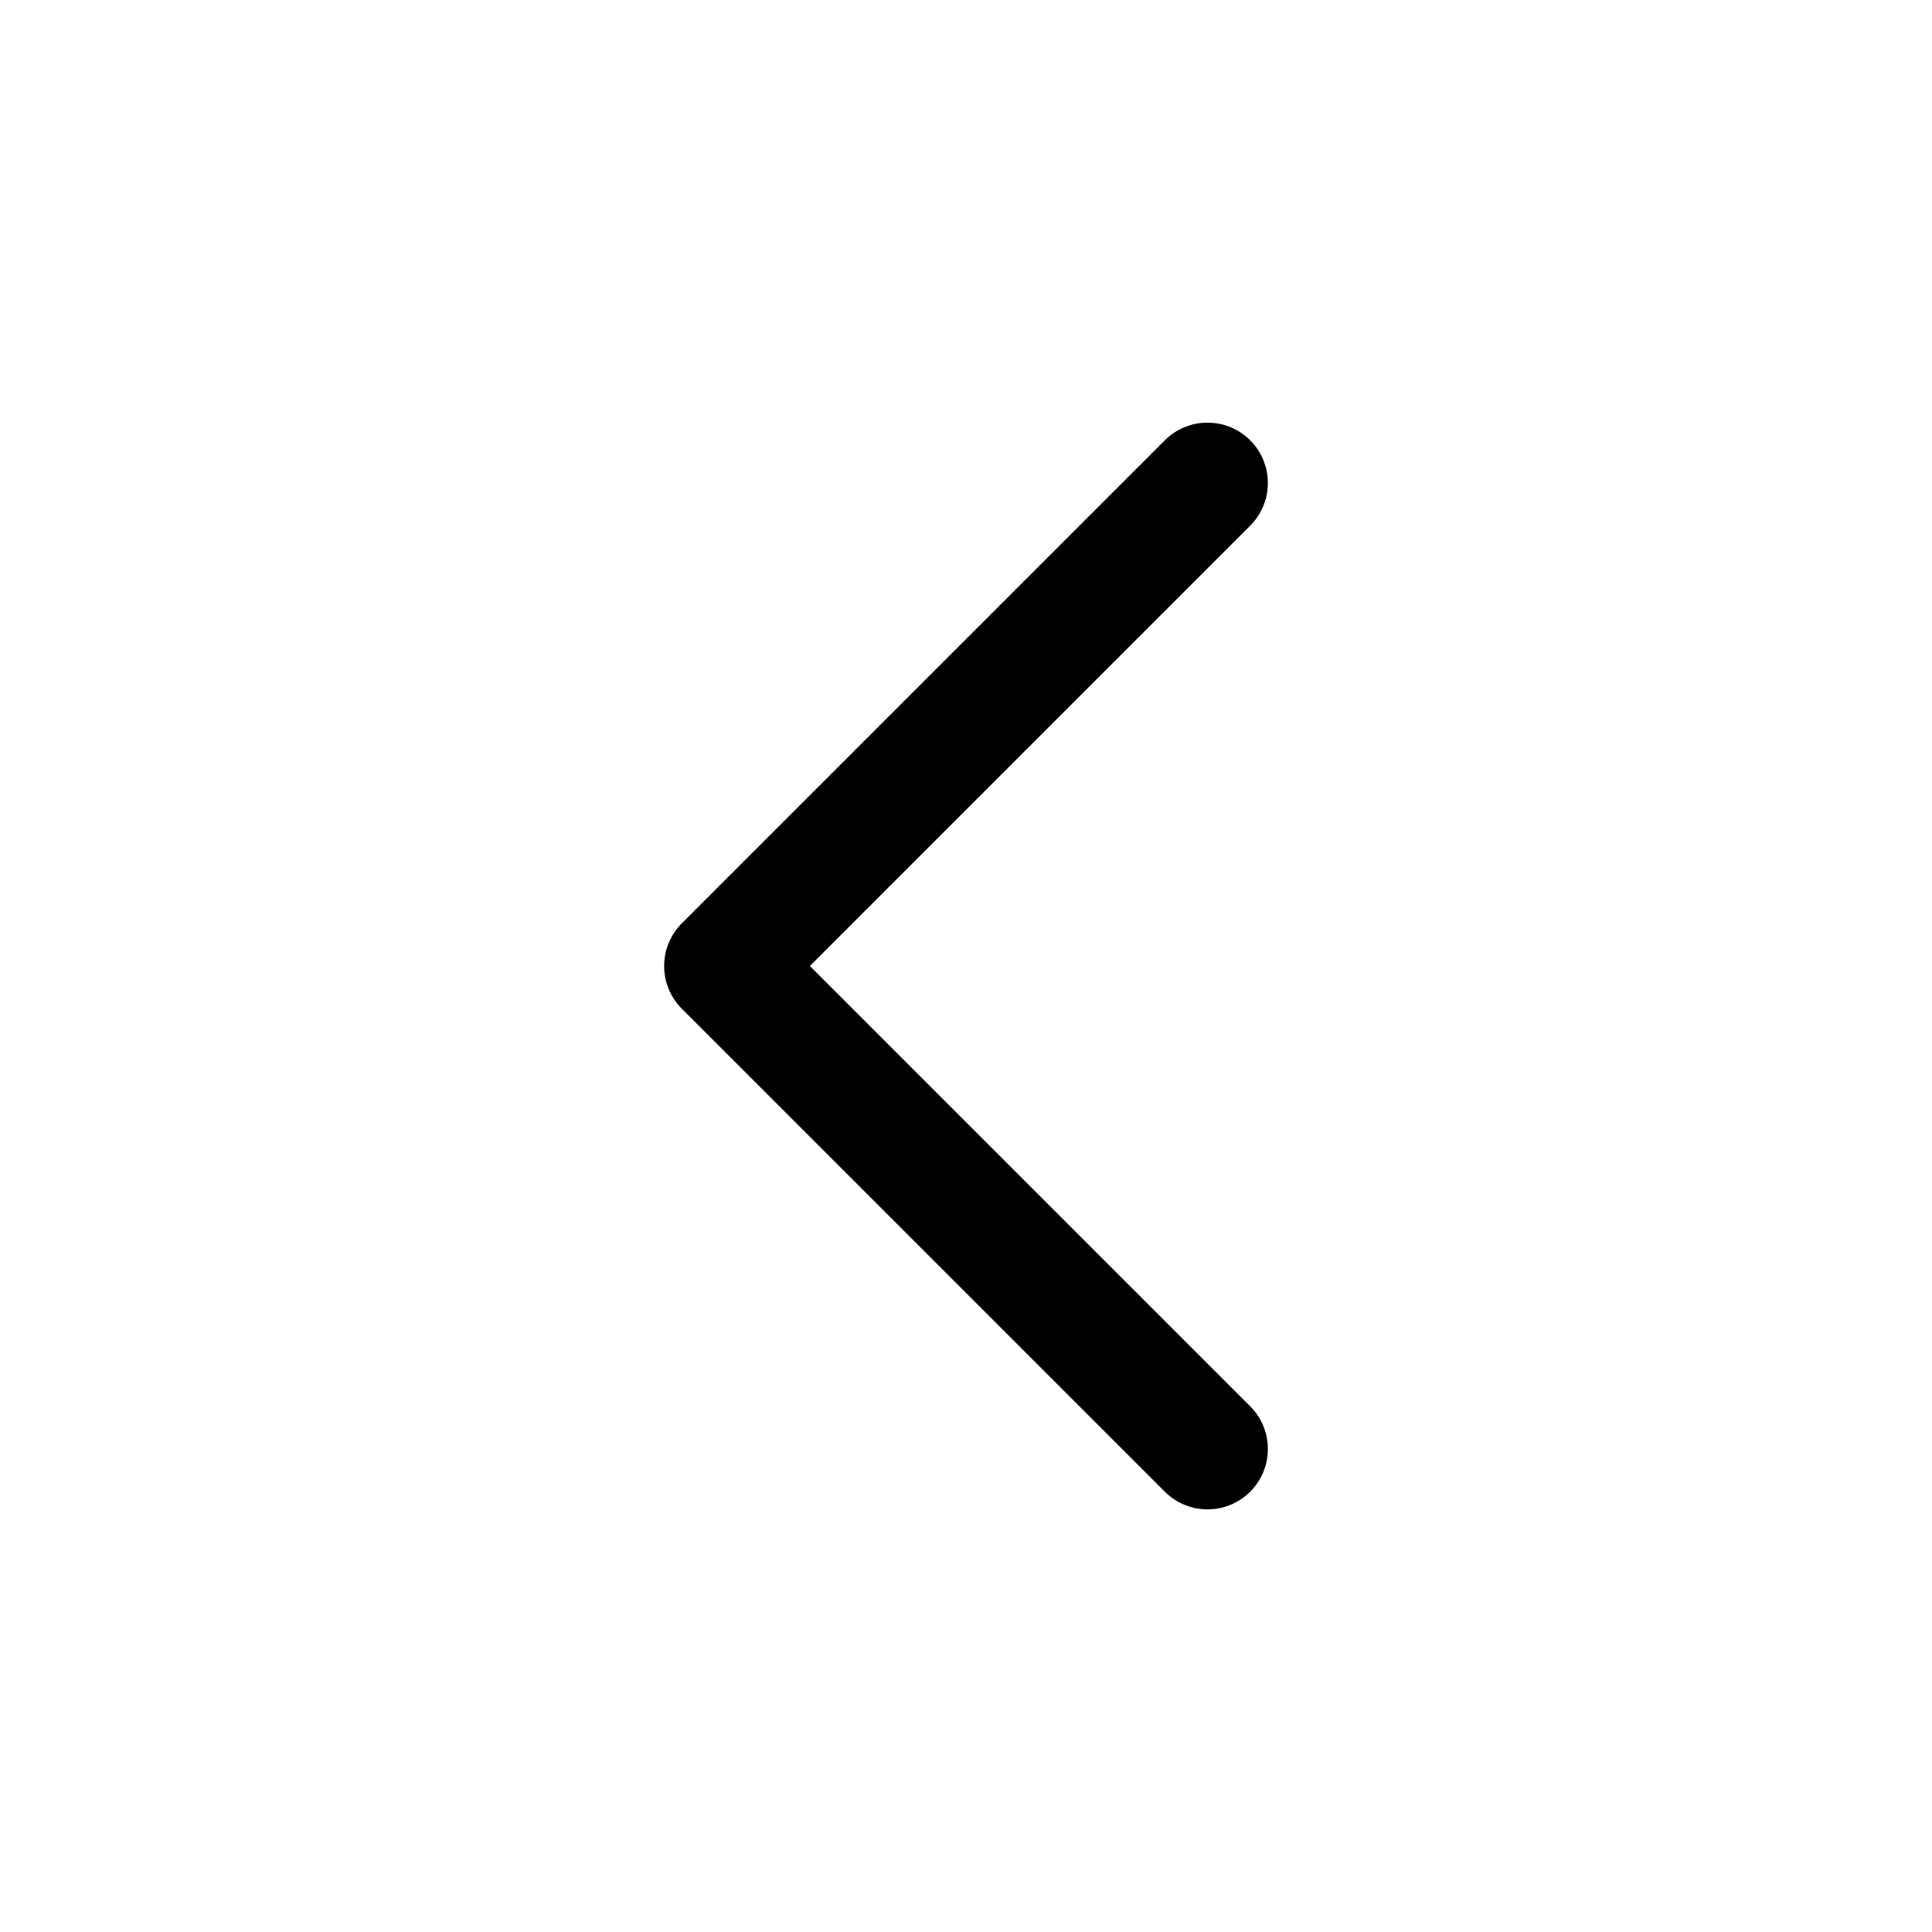
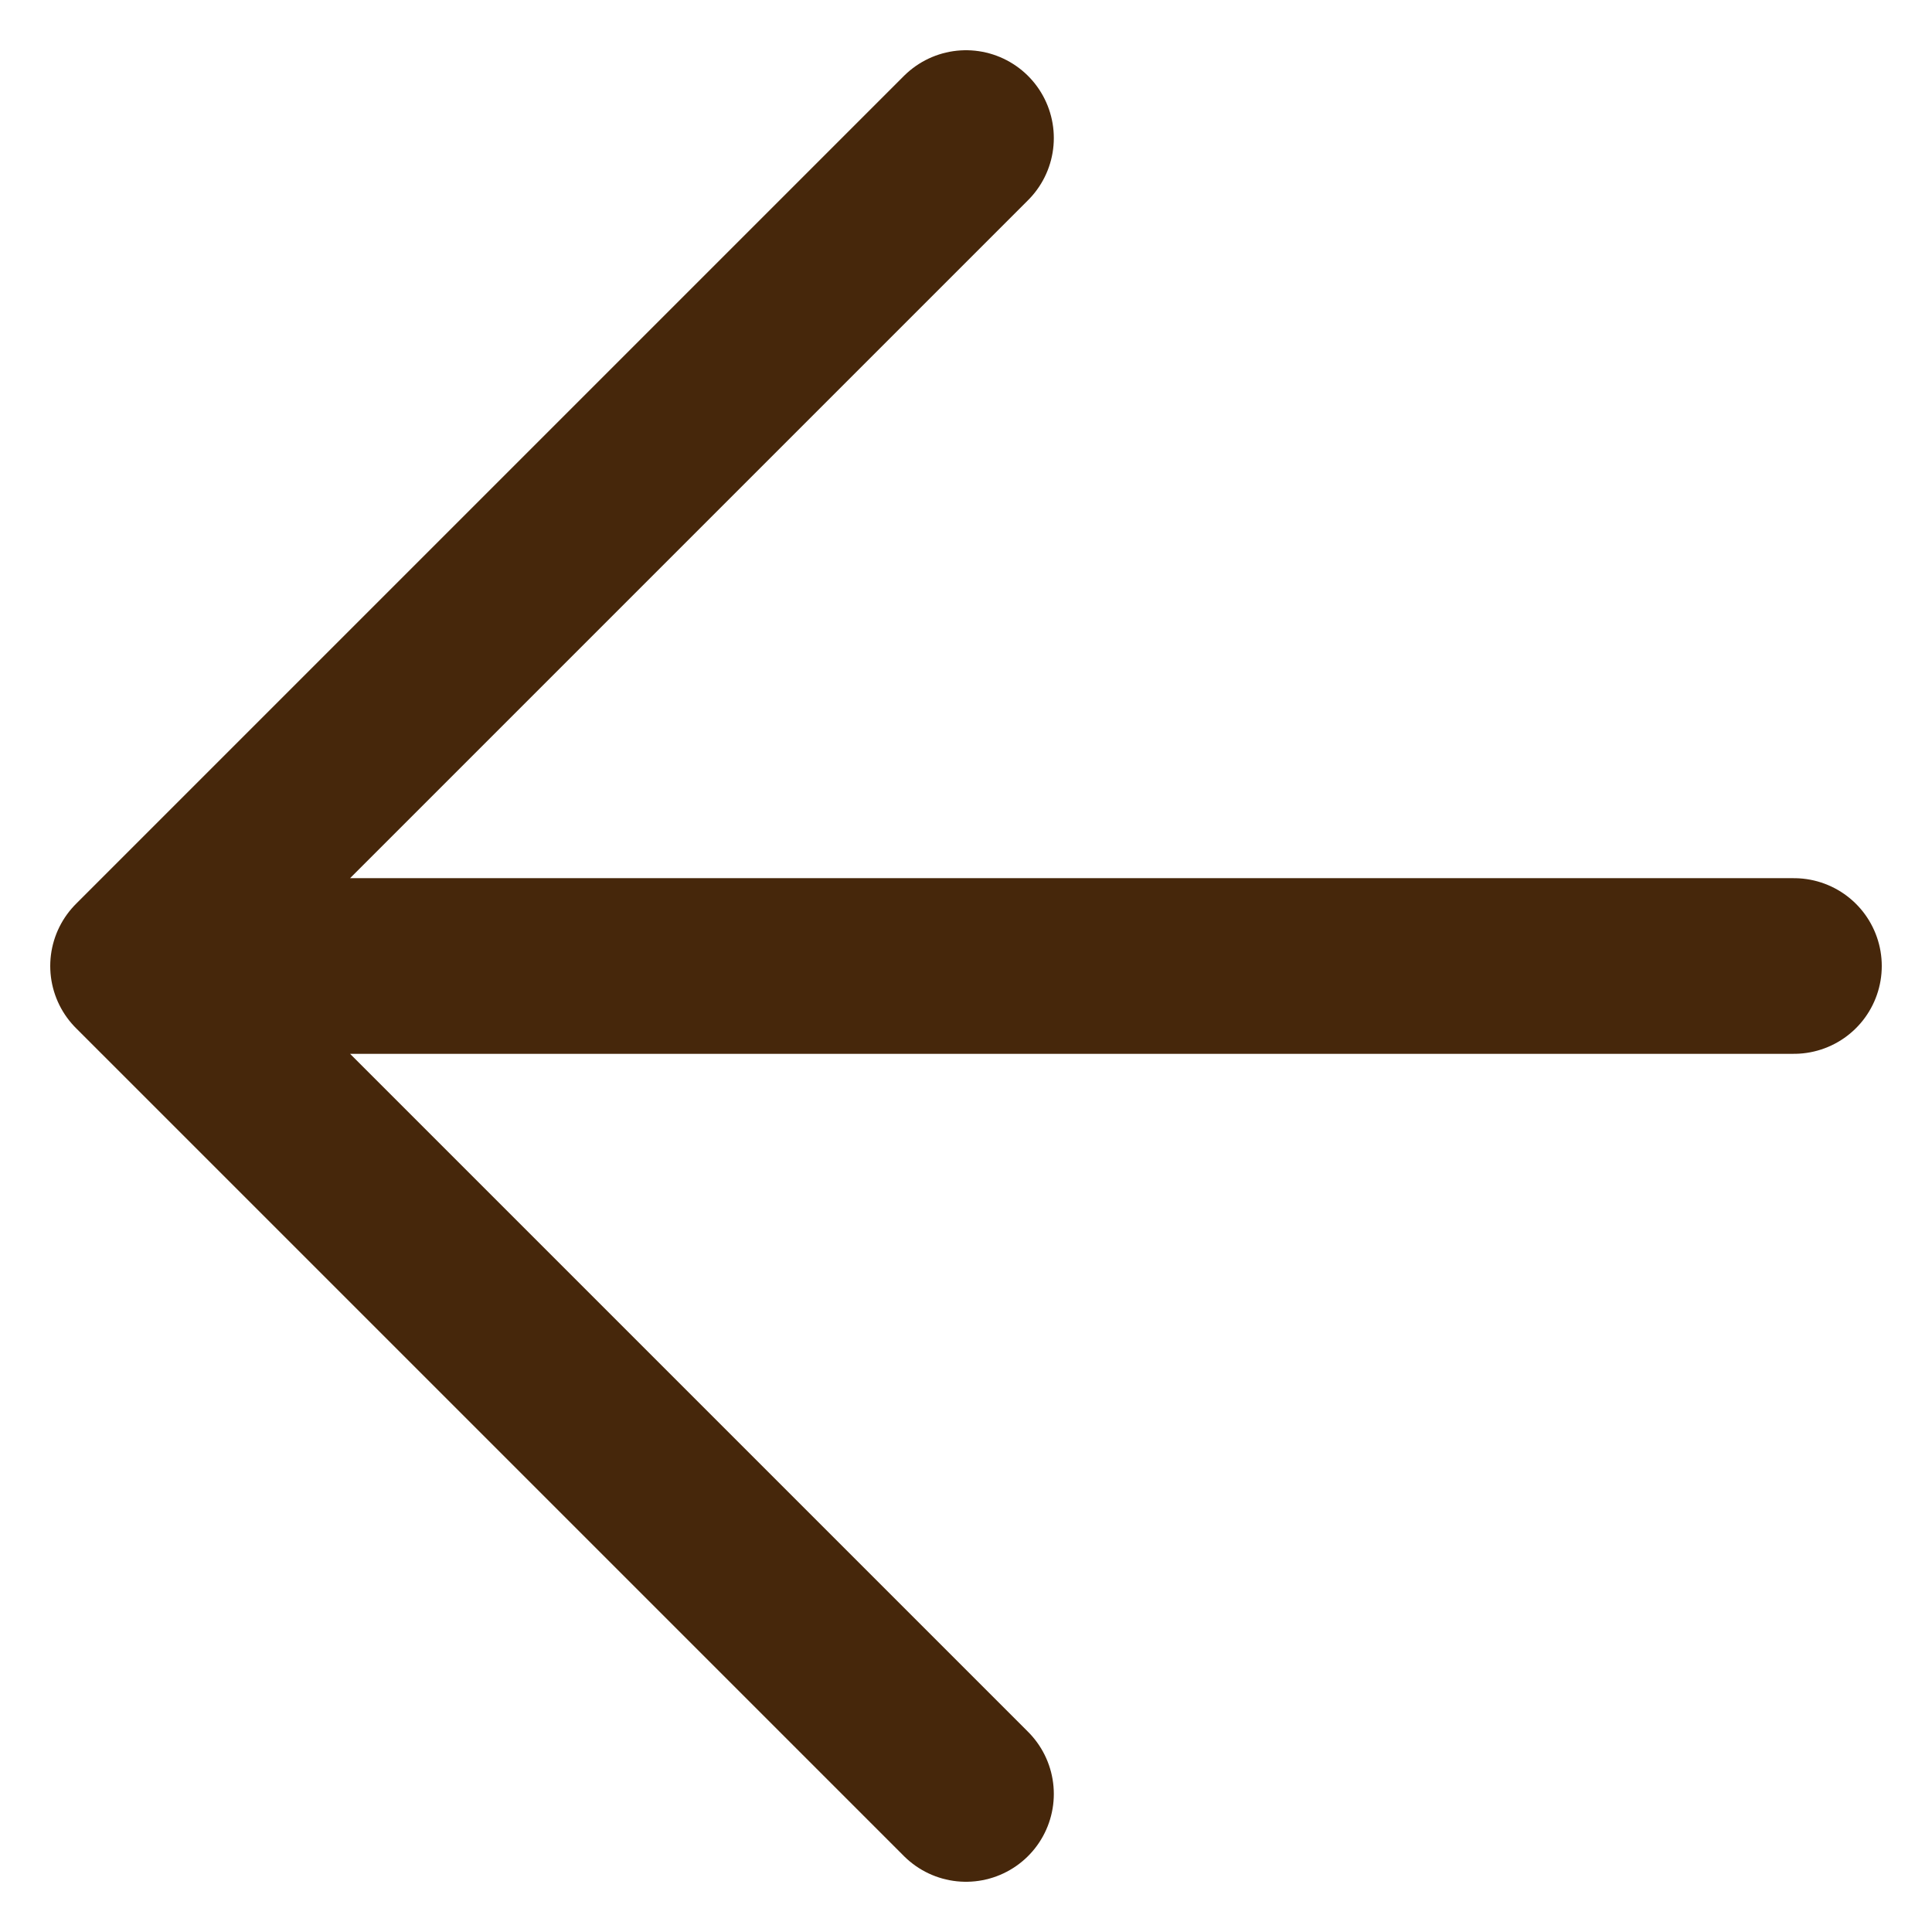
- <svg xmlns="http://www.w3.org/2000/svg" width="32" height="32" viewBox="0 0 32 32" fill="none">
-   <path d="M20 24L12 16L20 8" stroke="black" stroke-width="2" stroke-linecap="round" stroke-linejoin="round" />
+ <svg xmlns="http://www.w3.org/2000/svg" width="22" height="22" viewBox="0 0 22 22" fill="none">
+   <path d="M20.428 11L1.572 11M1.572 11L11 1.572M1.572 11L11 20.428" stroke="#46270B" stroke-width="2" stroke-linecap="round" stroke-linejoin="round" />
</svg>
